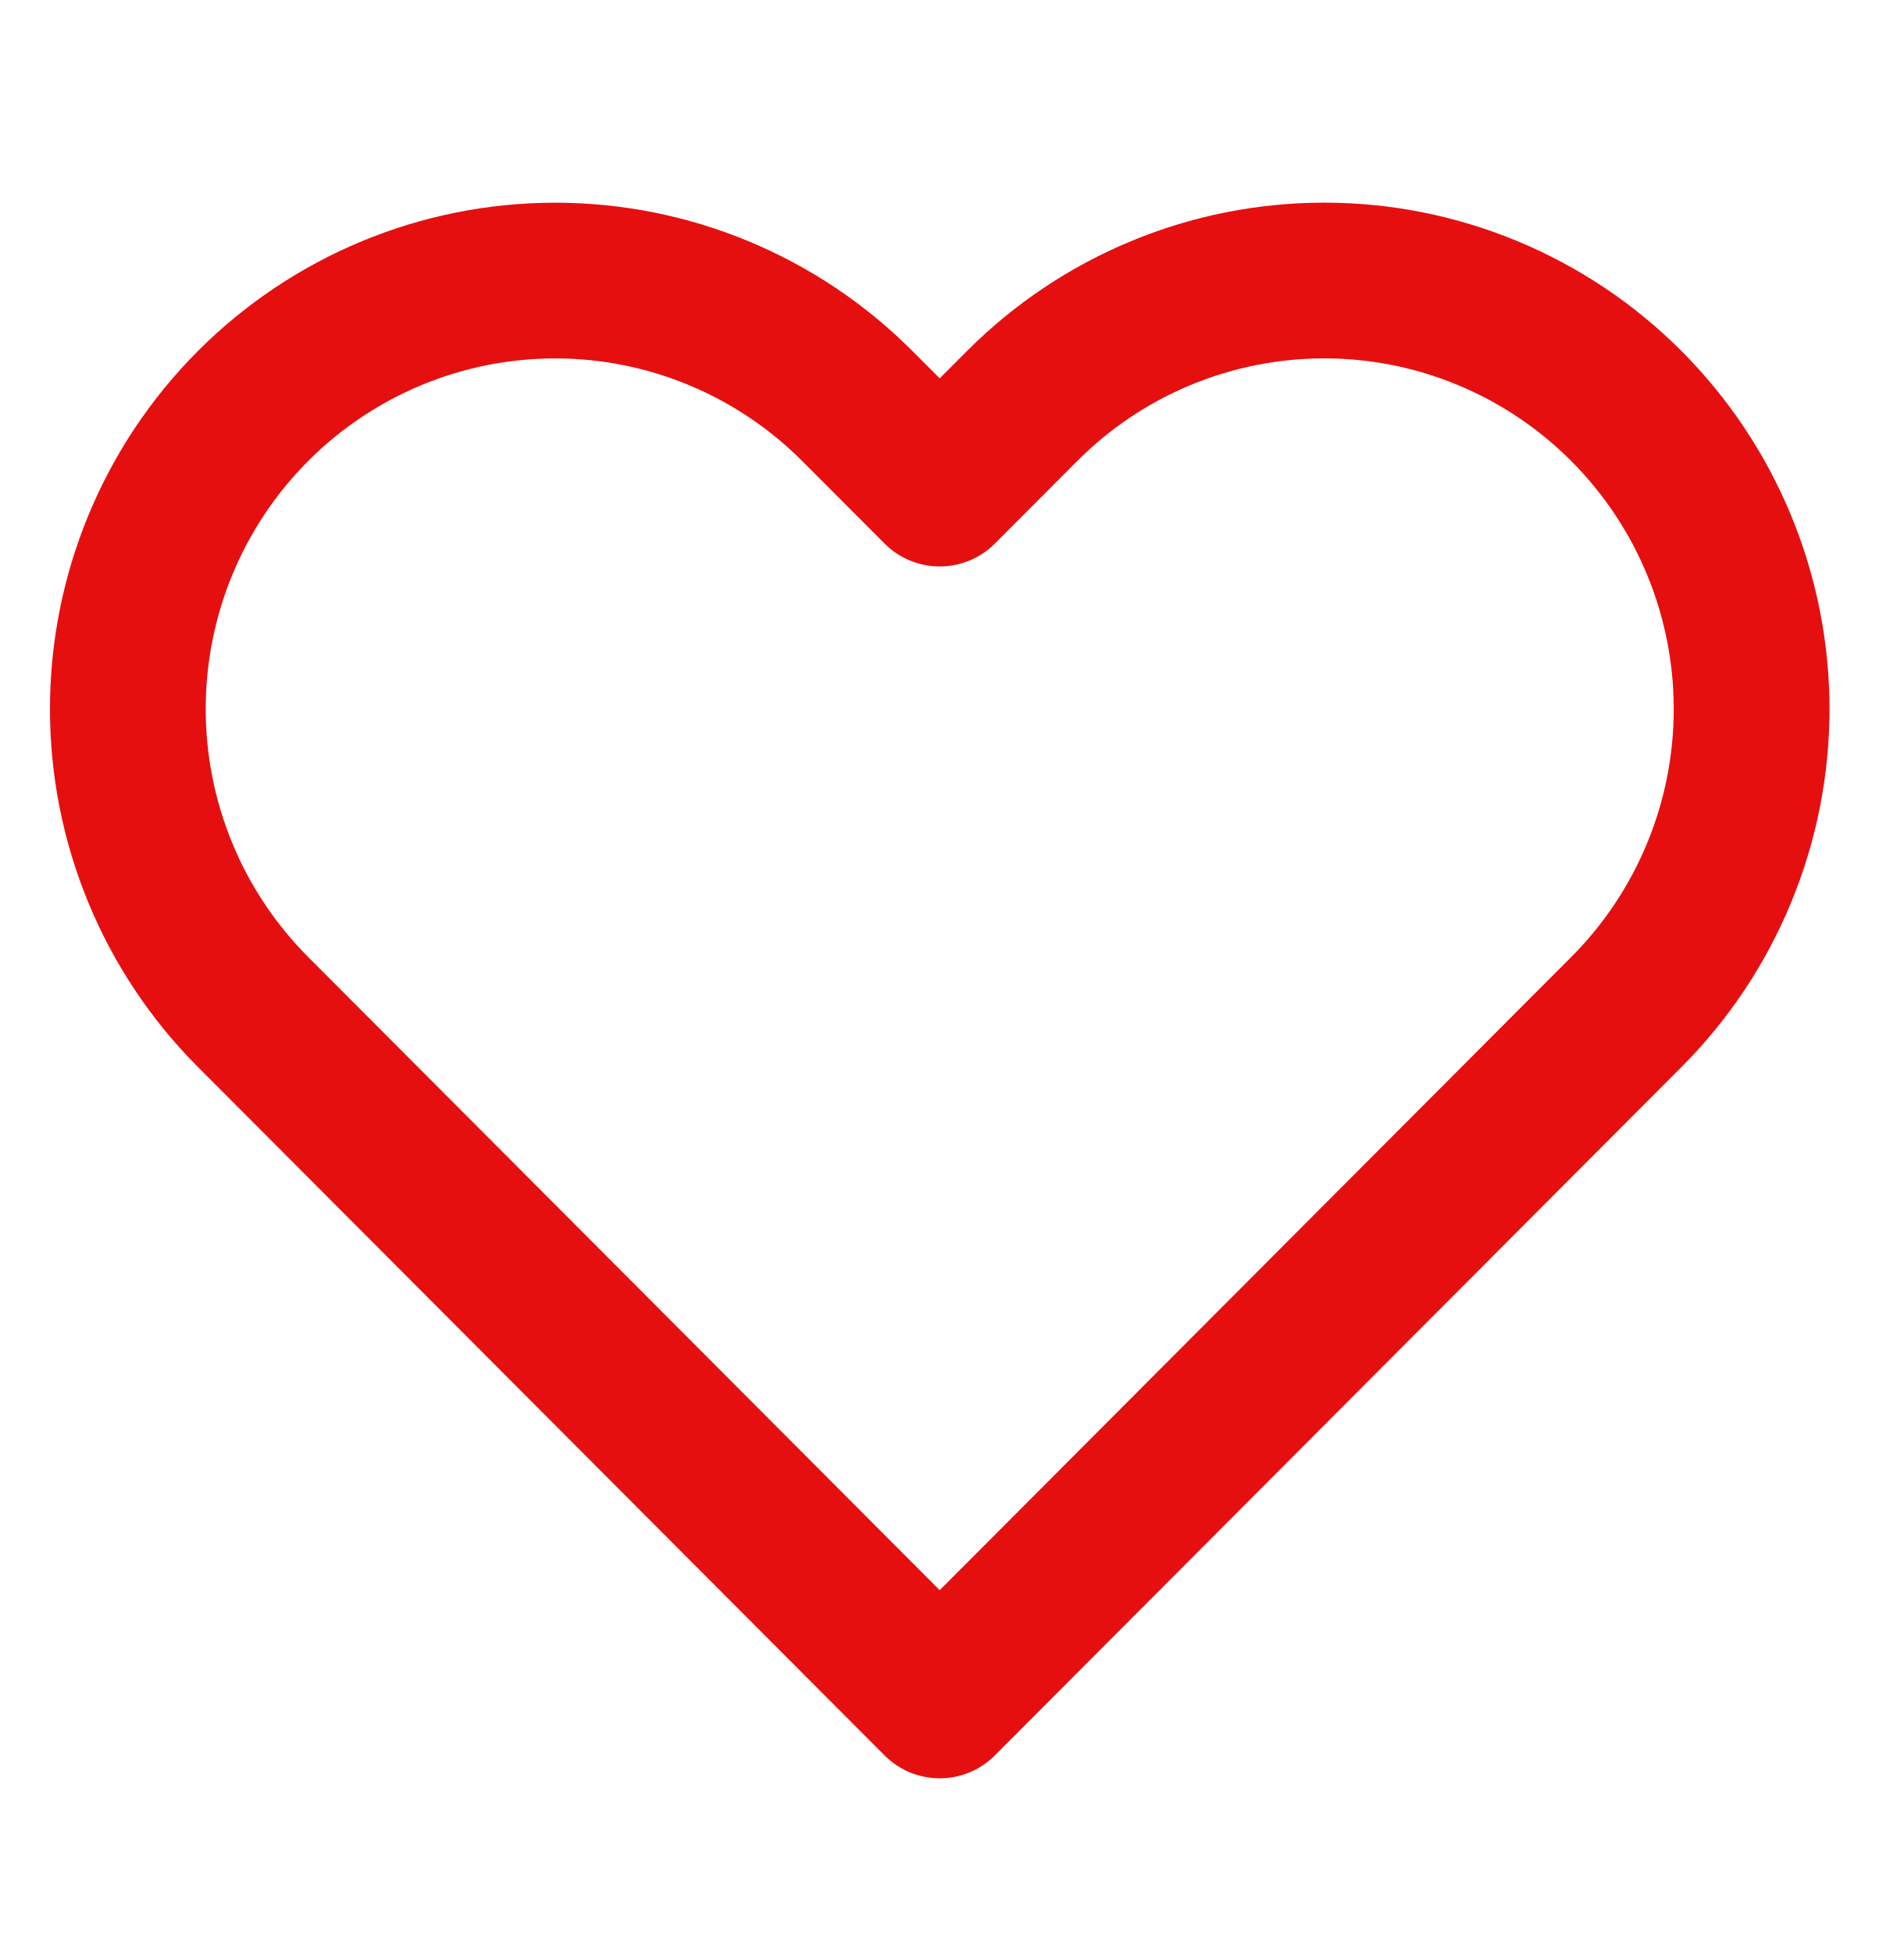
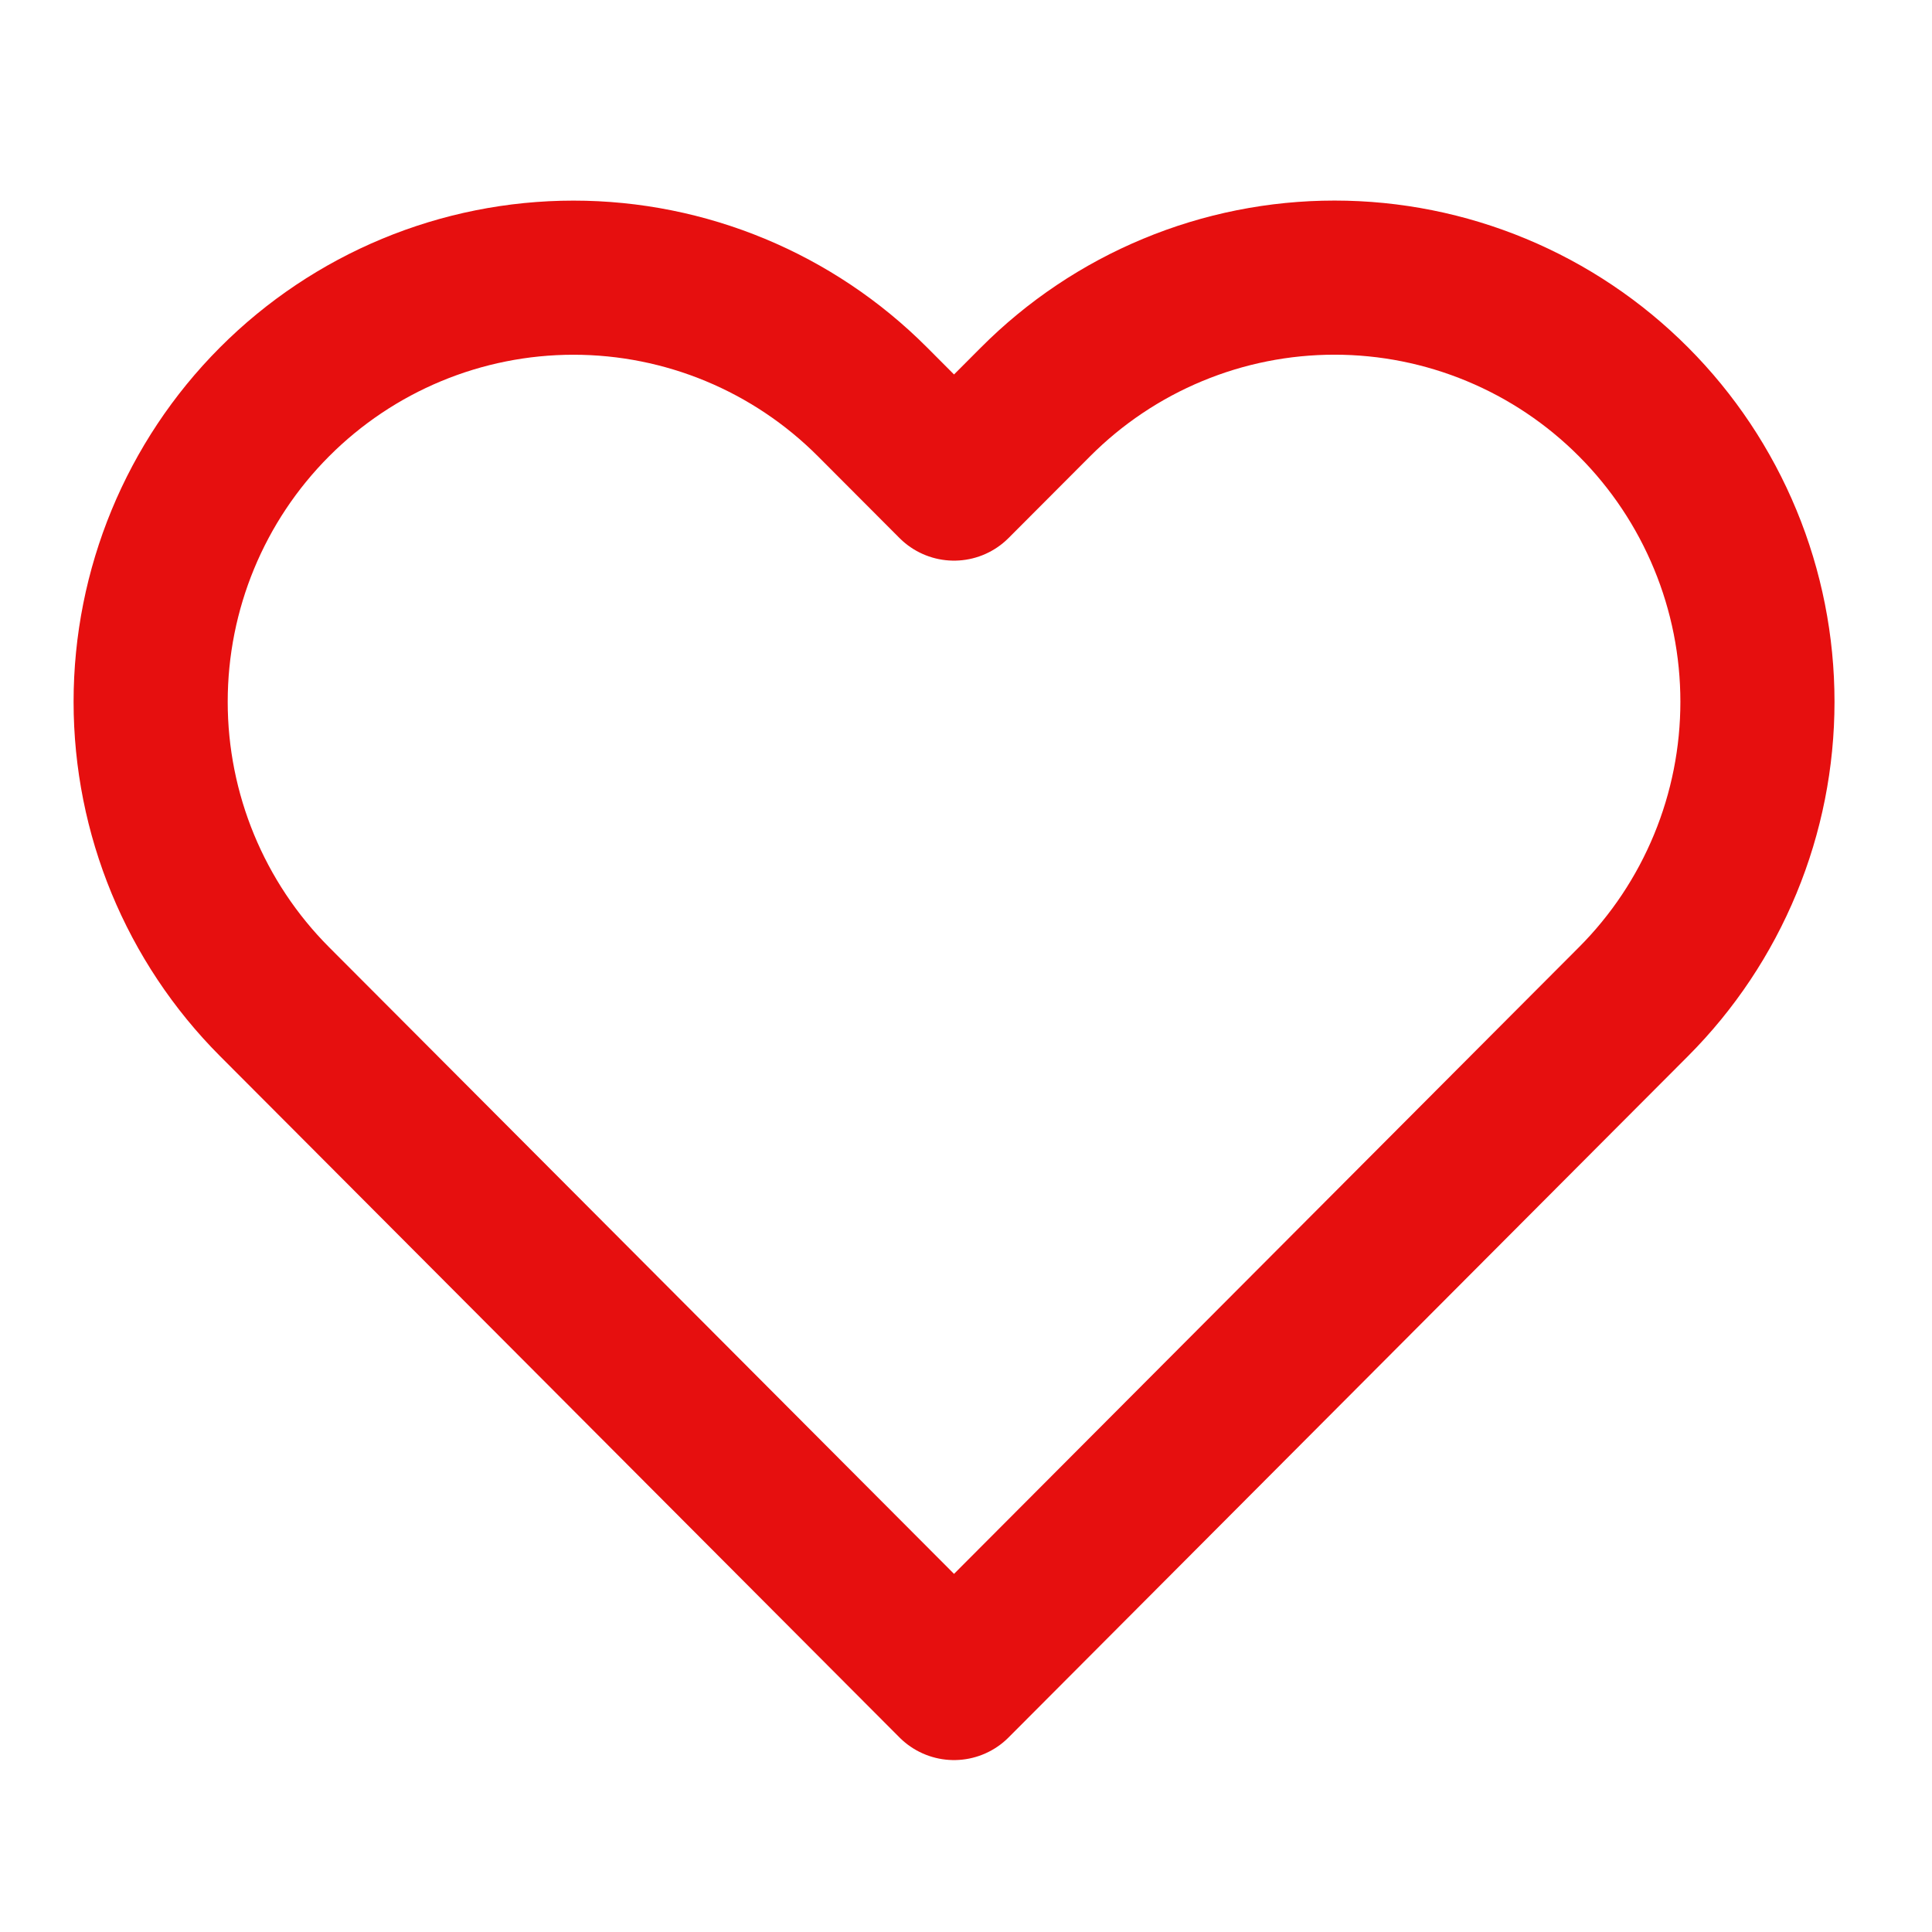
- <svg xmlns="http://www.w3.org/2000/svg" width="39" height="40" viewBox="0 0 39 40" fill="none">
+ <svg xmlns="http://www.w3.org/2000/svg" width="24" height="24" viewBox="0 0 39 40" fill="none">
  <path d="M33.321 8.321C32.508 7.505 31.543 6.858 30.481 6.417C29.418 5.975 28.28 5.748 27.13 5.748C25.98 5.748 24.841 5.975 23.779 6.417C22.717 6.858 21.752 7.505 20.939 8.321L19.252 10.012L17.565 8.321C15.923 6.674 13.696 5.749 11.374 5.749C9.052 5.749 6.825 6.674 5.183 8.321C3.541 9.967 2.619 12.2 2.619 14.529C2.619 16.857 3.541 19.09 5.183 20.737L6.87 22.428L19.252 34.845L31.634 22.428L33.321 20.737C34.134 19.922 34.779 18.954 35.219 17.889C35.66 16.823 35.886 15.682 35.886 14.529C35.886 13.376 35.66 12.234 35.219 11.169C34.779 10.104 34.134 9.136 33.321 8.321V8.321Z" stroke="#E60F0F" stroke-width="3.191" stroke-linecap="round" stroke-linejoin="round" />
</svg>
